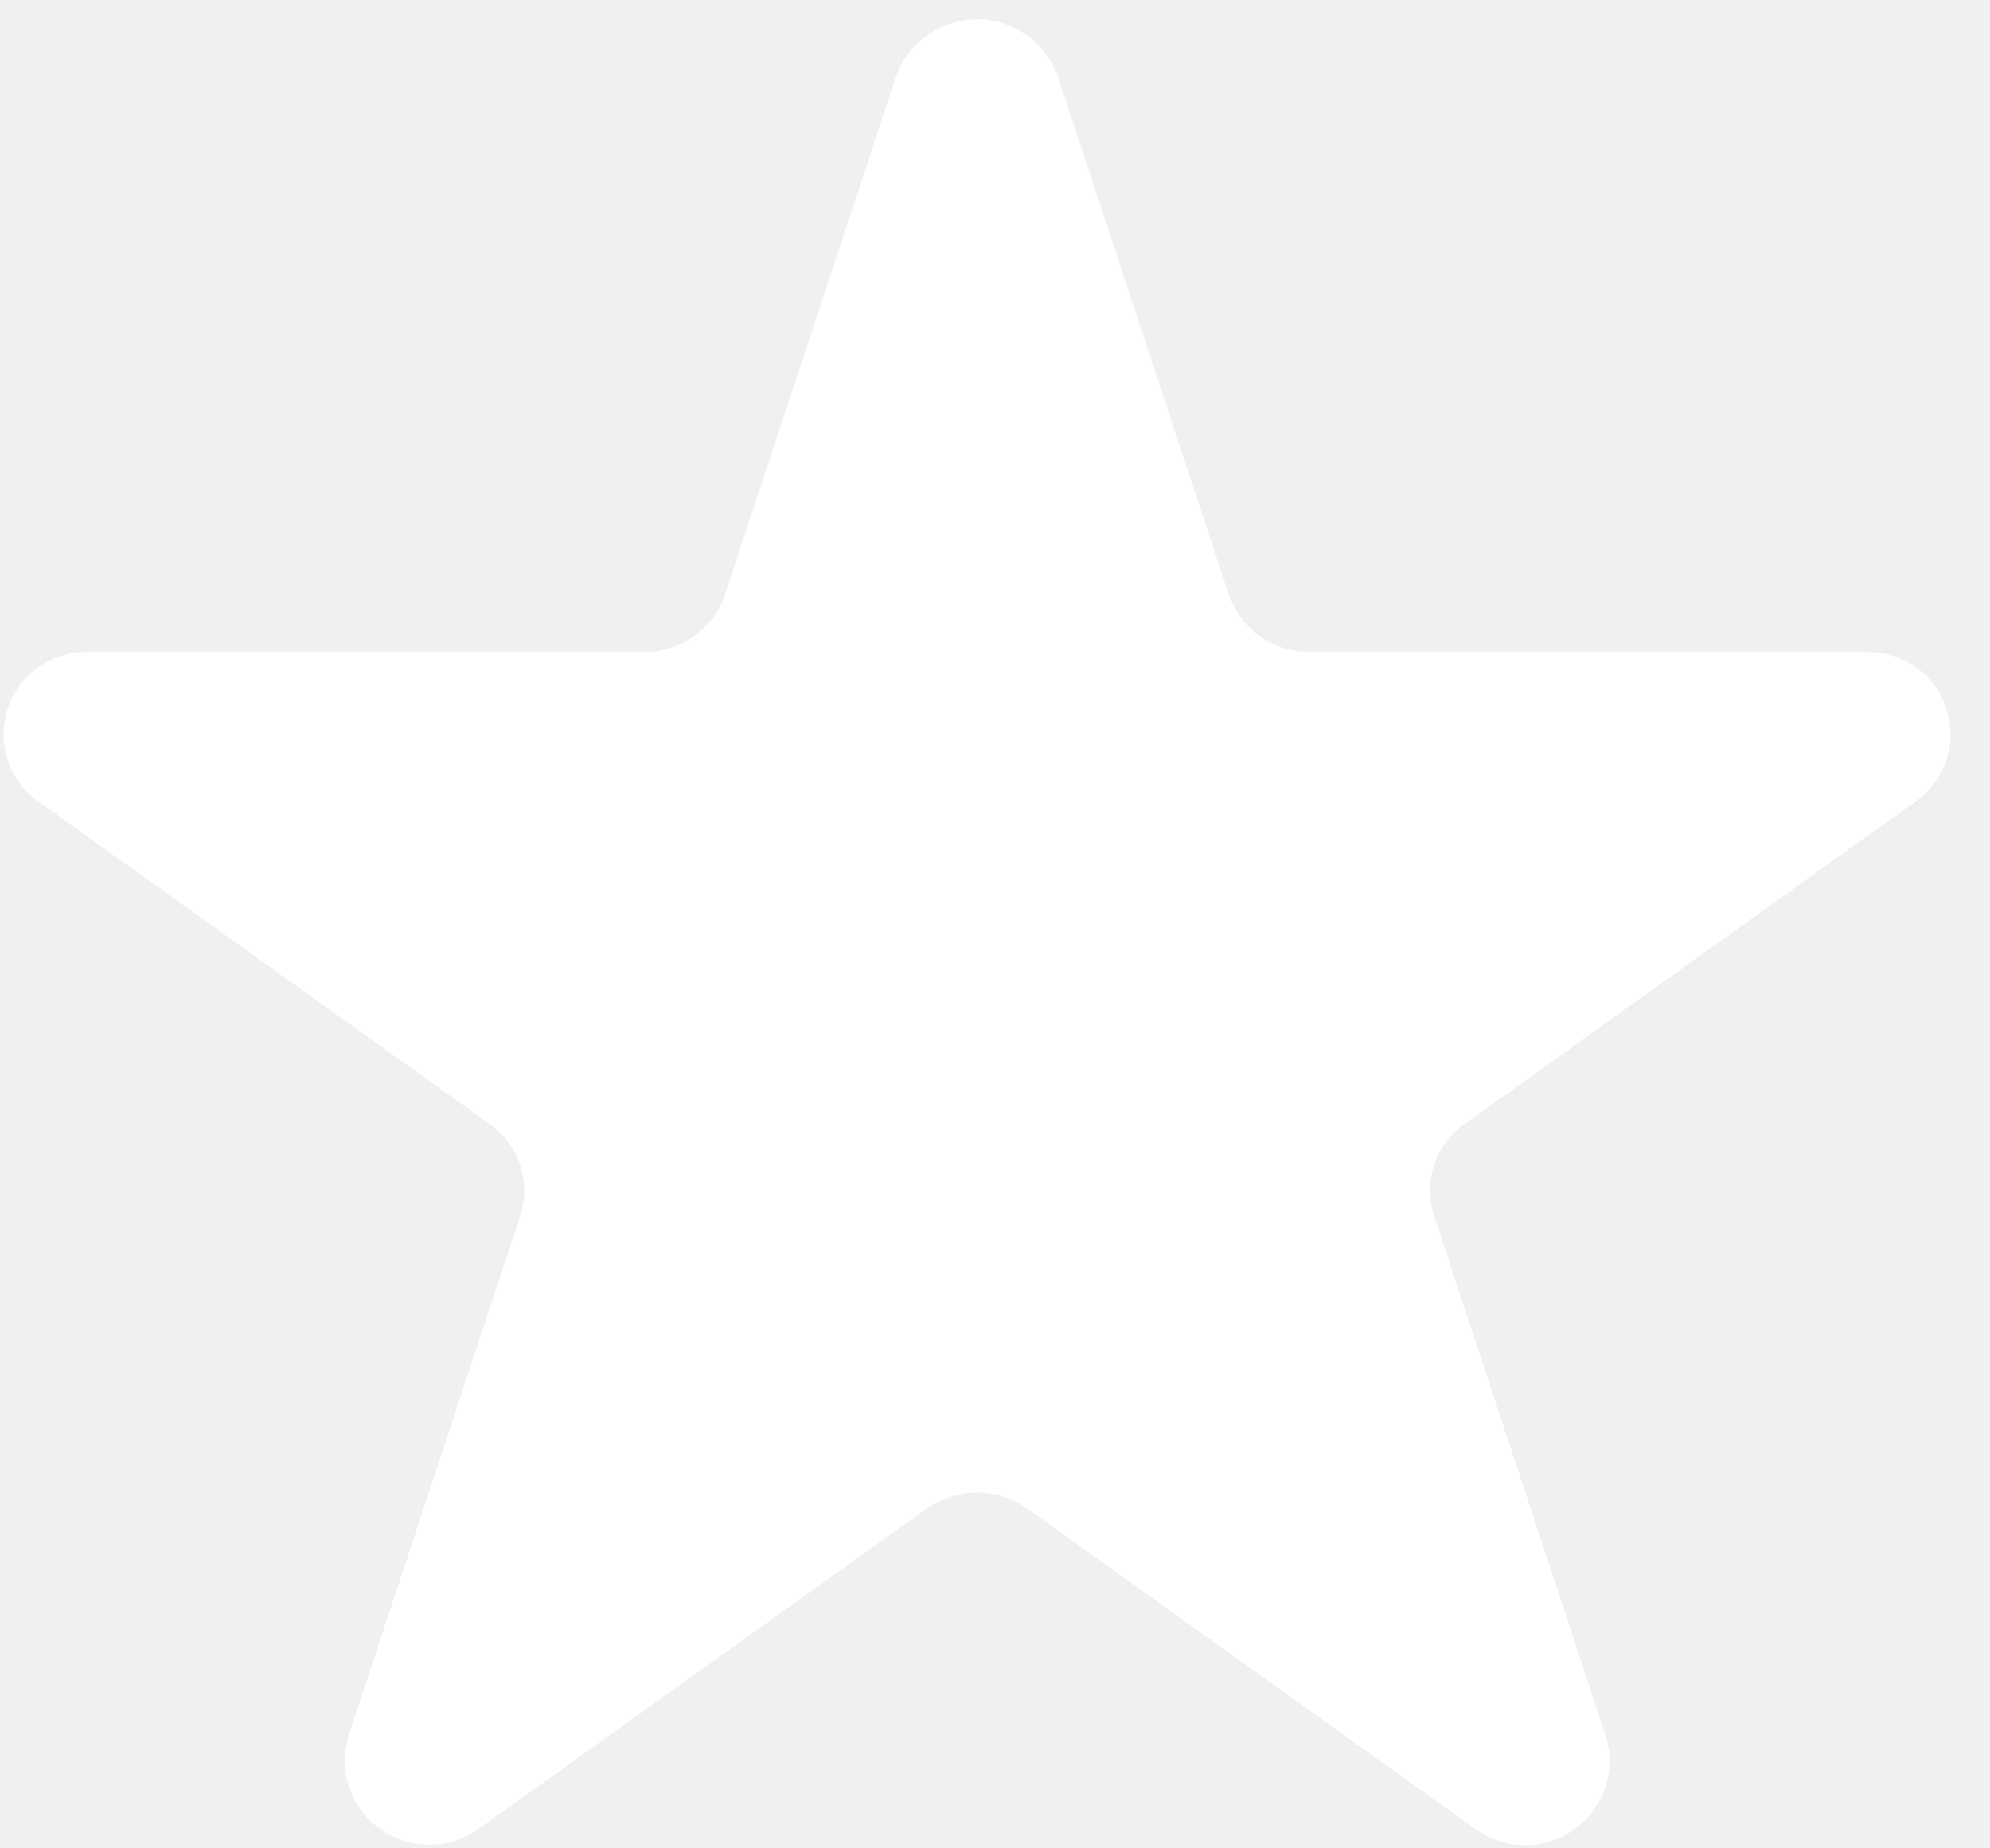
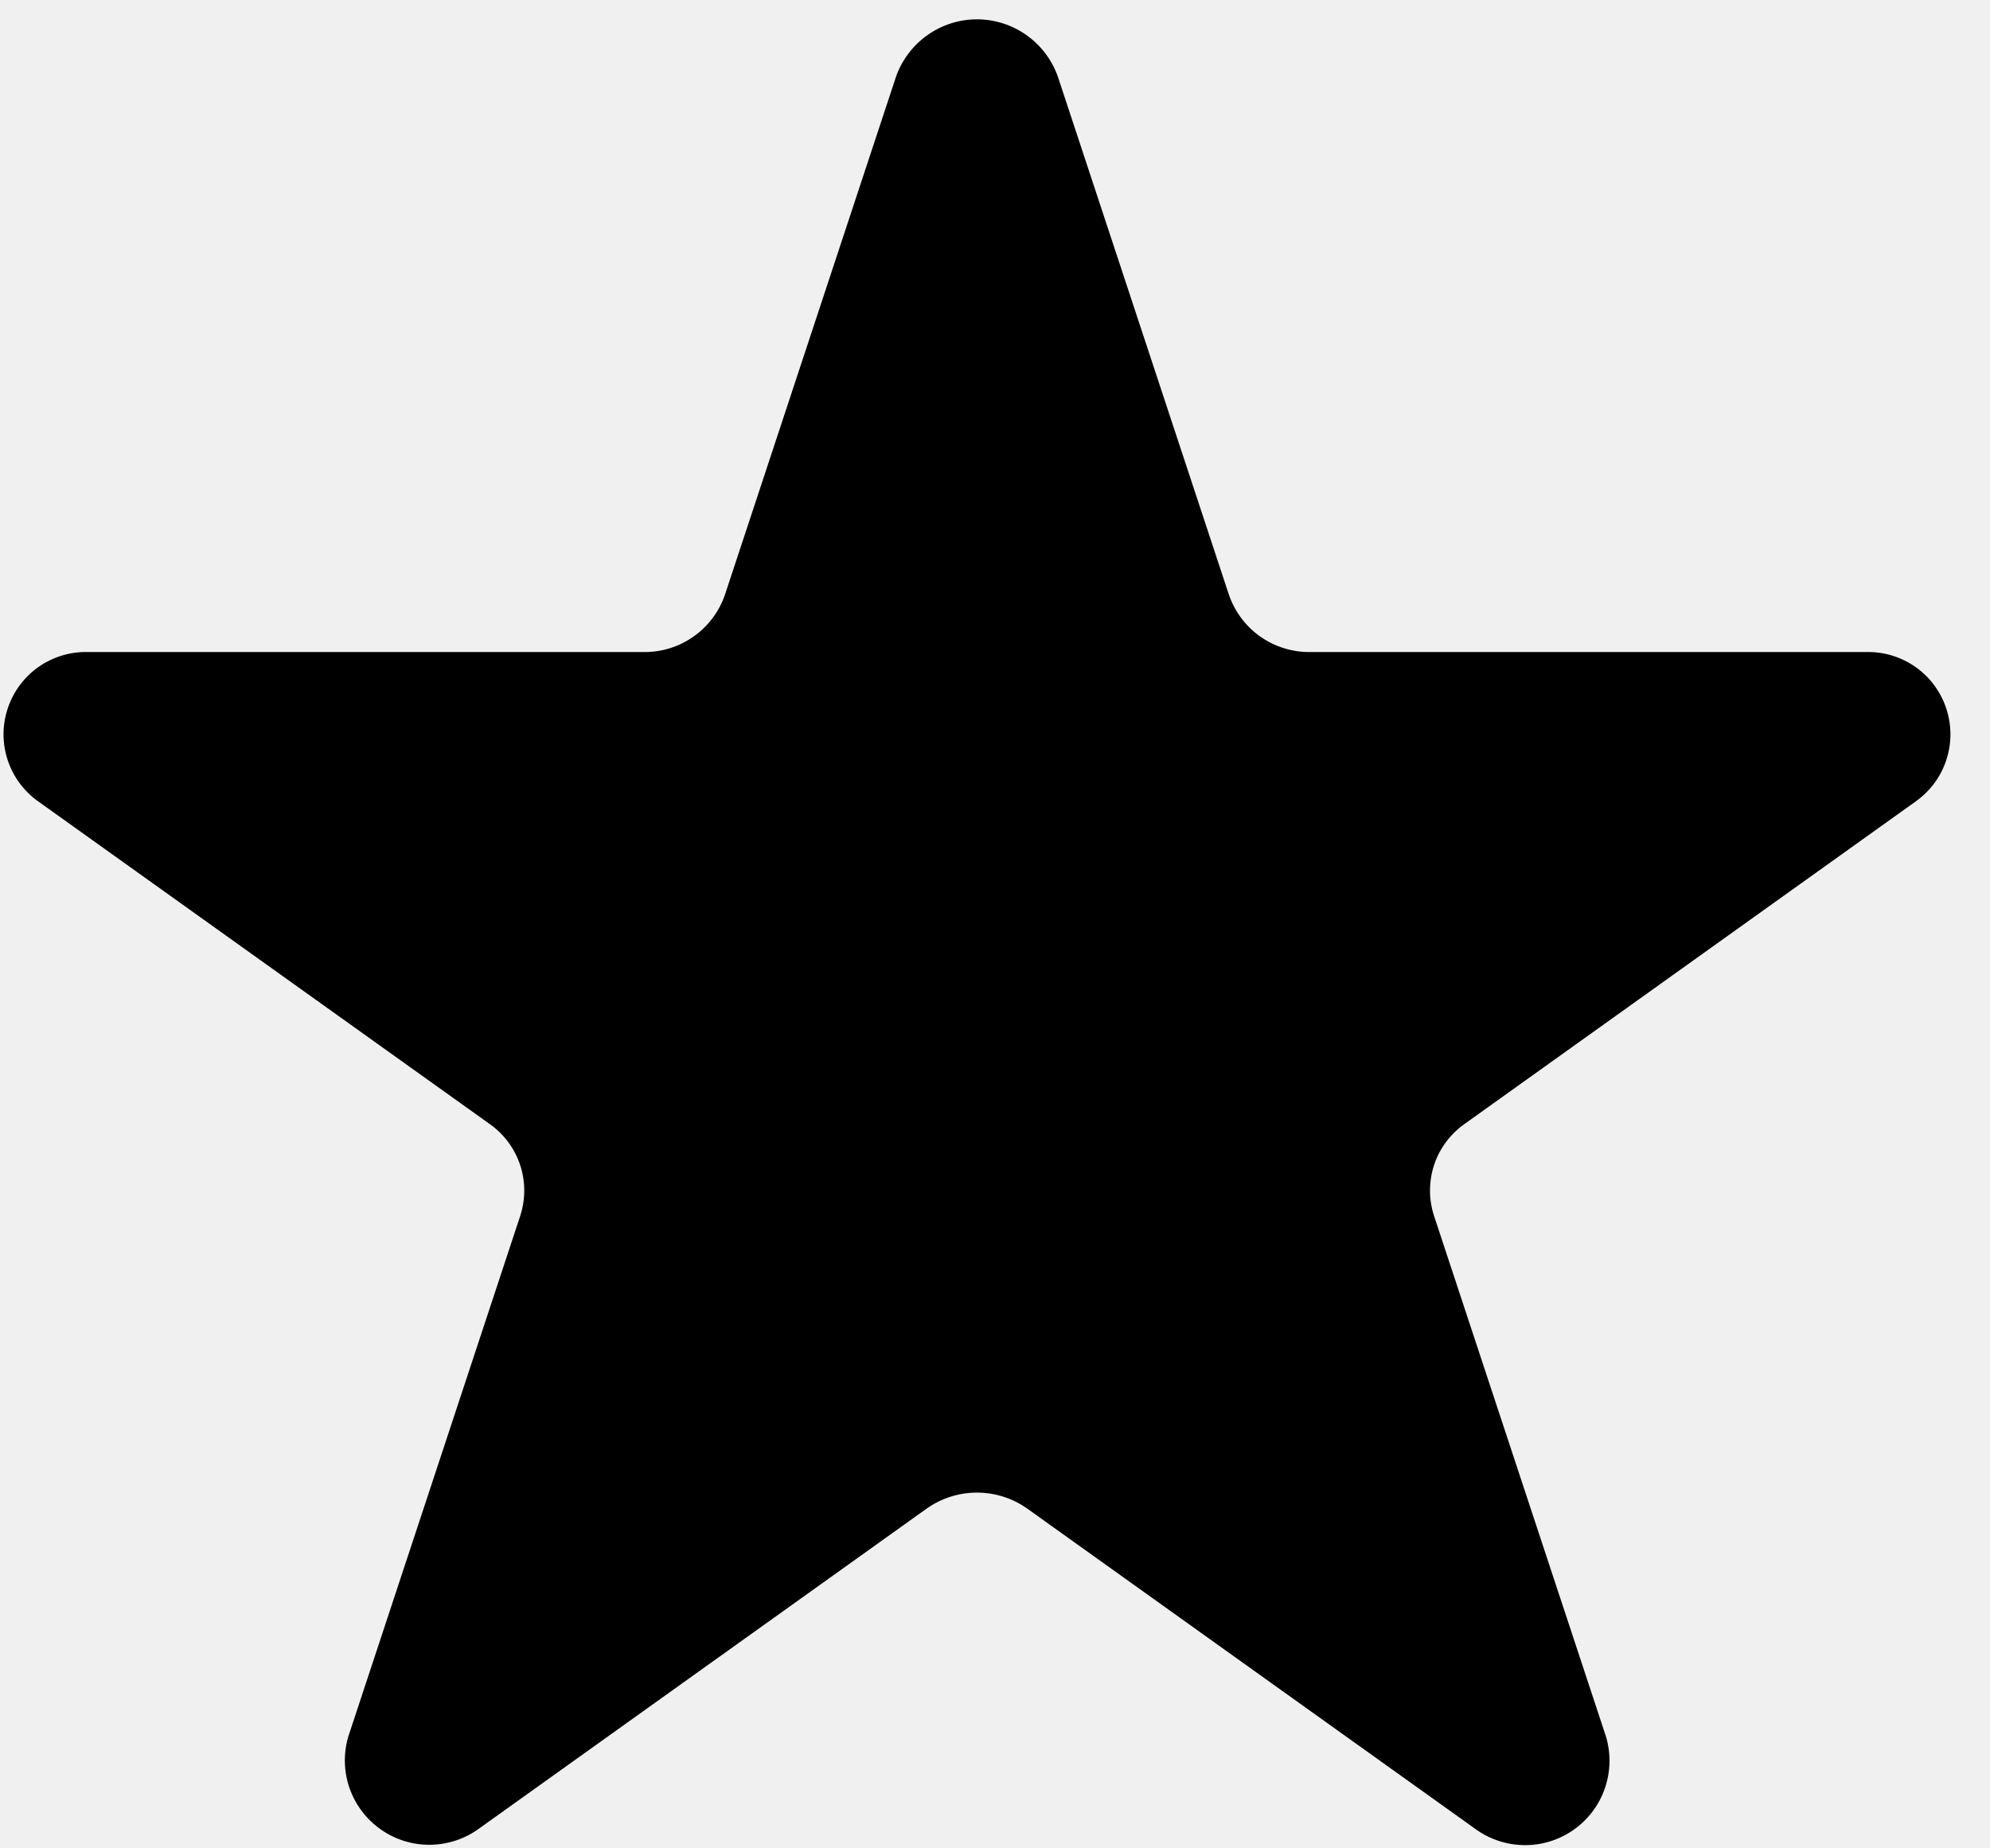
<svg xmlns="http://www.w3.org/2000/svg" width="28" height="26" viewBox="0 0 28 26" fill="none">
-   <path d="M12.607 1.08C12.69 0.844 12.844 0.64 13.048 0.495C13.252 0.35 13.496 0.272 13.746 0.272C13.996 0.272 14.24 0.35 14.444 0.495C14.648 0.64 14.802 0.844 14.885 1.08L17.291 8.369C17.372 8.606 17.526 8.812 17.73 8.957C17.935 9.101 18.179 9.178 18.43 9.176H26.249C26.497 9.168 26.742 9.241 26.946 9.382C27.15 9.524 27.303 9.728 27.382 9.963C27.462 10.198 27.464 10.453 27.387 10.69C27.311 10.926 27.16 11.132 26.958 11.276L20.607 15.817C20.407 15.958 20.256 16.16 20.179 16.392C20.102 16.625 20.101 16.876 20.177 17.109L22.597 24.439C22.668 24.678 22.662 24.934 22.58 25.169C22.498 25.405 22.344 25.609 22.139 25.752C21.935 25.895 21.69 25.97 21.441 25.966C21.191 25.962 20.949 25.88 20.749 25.731L14.455 21.231C14.248 21.084 14 21.005 13.746 21.005C13.492 21.005 13.244 21.084 13.037 21.231L6.743 25.731C6.543 25.878 6.302 25.958 6.053 25.961C5.805 25.964 5.562 25.889 5.359 25.746C5.155 25.604 5.002 25.401 4.919 25.167C4.837 24.933 4.83 24.678 4.9 24.44L7.32 17.11C7.396 16.877 7.395 16.626 7.318 16.393C7.24 16.161 7.091 15.959 6.89 15.818L0.535 11.276C0.333 11.132 0.182 10.926 0.106 10.69C0.029 10.453 0.031 10.198 0.111 9.963C0.19 9.728 0.343 9.524 0.547 9.382C0.751 9.241 0.996 9.168 1.244 9.176H9.063C9.313 9.178 9.557 9.101 9.761 8.956C9.965 8.812 10.119 8.607 10.2 8.37L12.607 1.08Z" fill="white" />
+   <path d="M12.607 1.08C12.69 0.844 12.844 0.64 13.048 0.495C13.252 0.35 13.496 0.272 13.746 0.272C13.996 0.272 14.24 0.35 14.444 0.495C14.648 0.64 14.802 0.844 14.885 1.08L17.291 8.369C17.372 8.606 17.526 8.812 17.73 8.957C17.935 9.101 18.179 9.178 18.43 9.176H26.249C26.497 9.168 26.742 9.241 26.946 9.382C27.15 9.524 27.303 9.728 27.382 9.963C27.462 10.198 27.464 10.453 27.387 10.69C27.311 10.926 27.16 11.132 26.958 11.276L20.607 15.817C20.407 15.958 20.256 16.16 20.179 16.392C20.102 16.625 20.101 16.876 20.177 17.109L22.597 24.439C22.668 24.678 22.662 24.934 22.58 25.169C22.498 25.405 22.344 25.609 22.139 25.752C21.935 25.895 21.69 25.97 21.441 25.966C21.191 25.962 20.949 25.88 20.749 25.731L14.455 21.231C14.248 21.084 14 21.005 13.746 21.005C13.492 21.005 13.244 21.084 13.037 21.231L6.743 25.731C6.543 25.878 6.302 25.958 6.053 25.961C5.805 25.964 5.562 25.889 5.359 25.746C5.155 25.604 5.002 25.401 4.919 25.167C4.837 24.933 4.83 24.678 4.9 24.44L7.32 17.11C7.396 16.877 7.395 16.626 7.318 16.393C7.24 16.161 7.091 15.959 6.89 15.818L0.535 11.276C0.333 11.132 0.182 10.926 0.106 10.69C0.029 10.453 0.031 10.198 0.111 9.963C0.19 9.728 0.343 9.524 0.547 9.382C0.751 9.241 0.996 9.168 1.244 9.176H9.063C9.313 9.178 9.557 9.101 9.761 8.956C9.965 8.812 10.119 8.607 10.2 8.37L12.607 1.08Z" fill="black" />
</svg>
